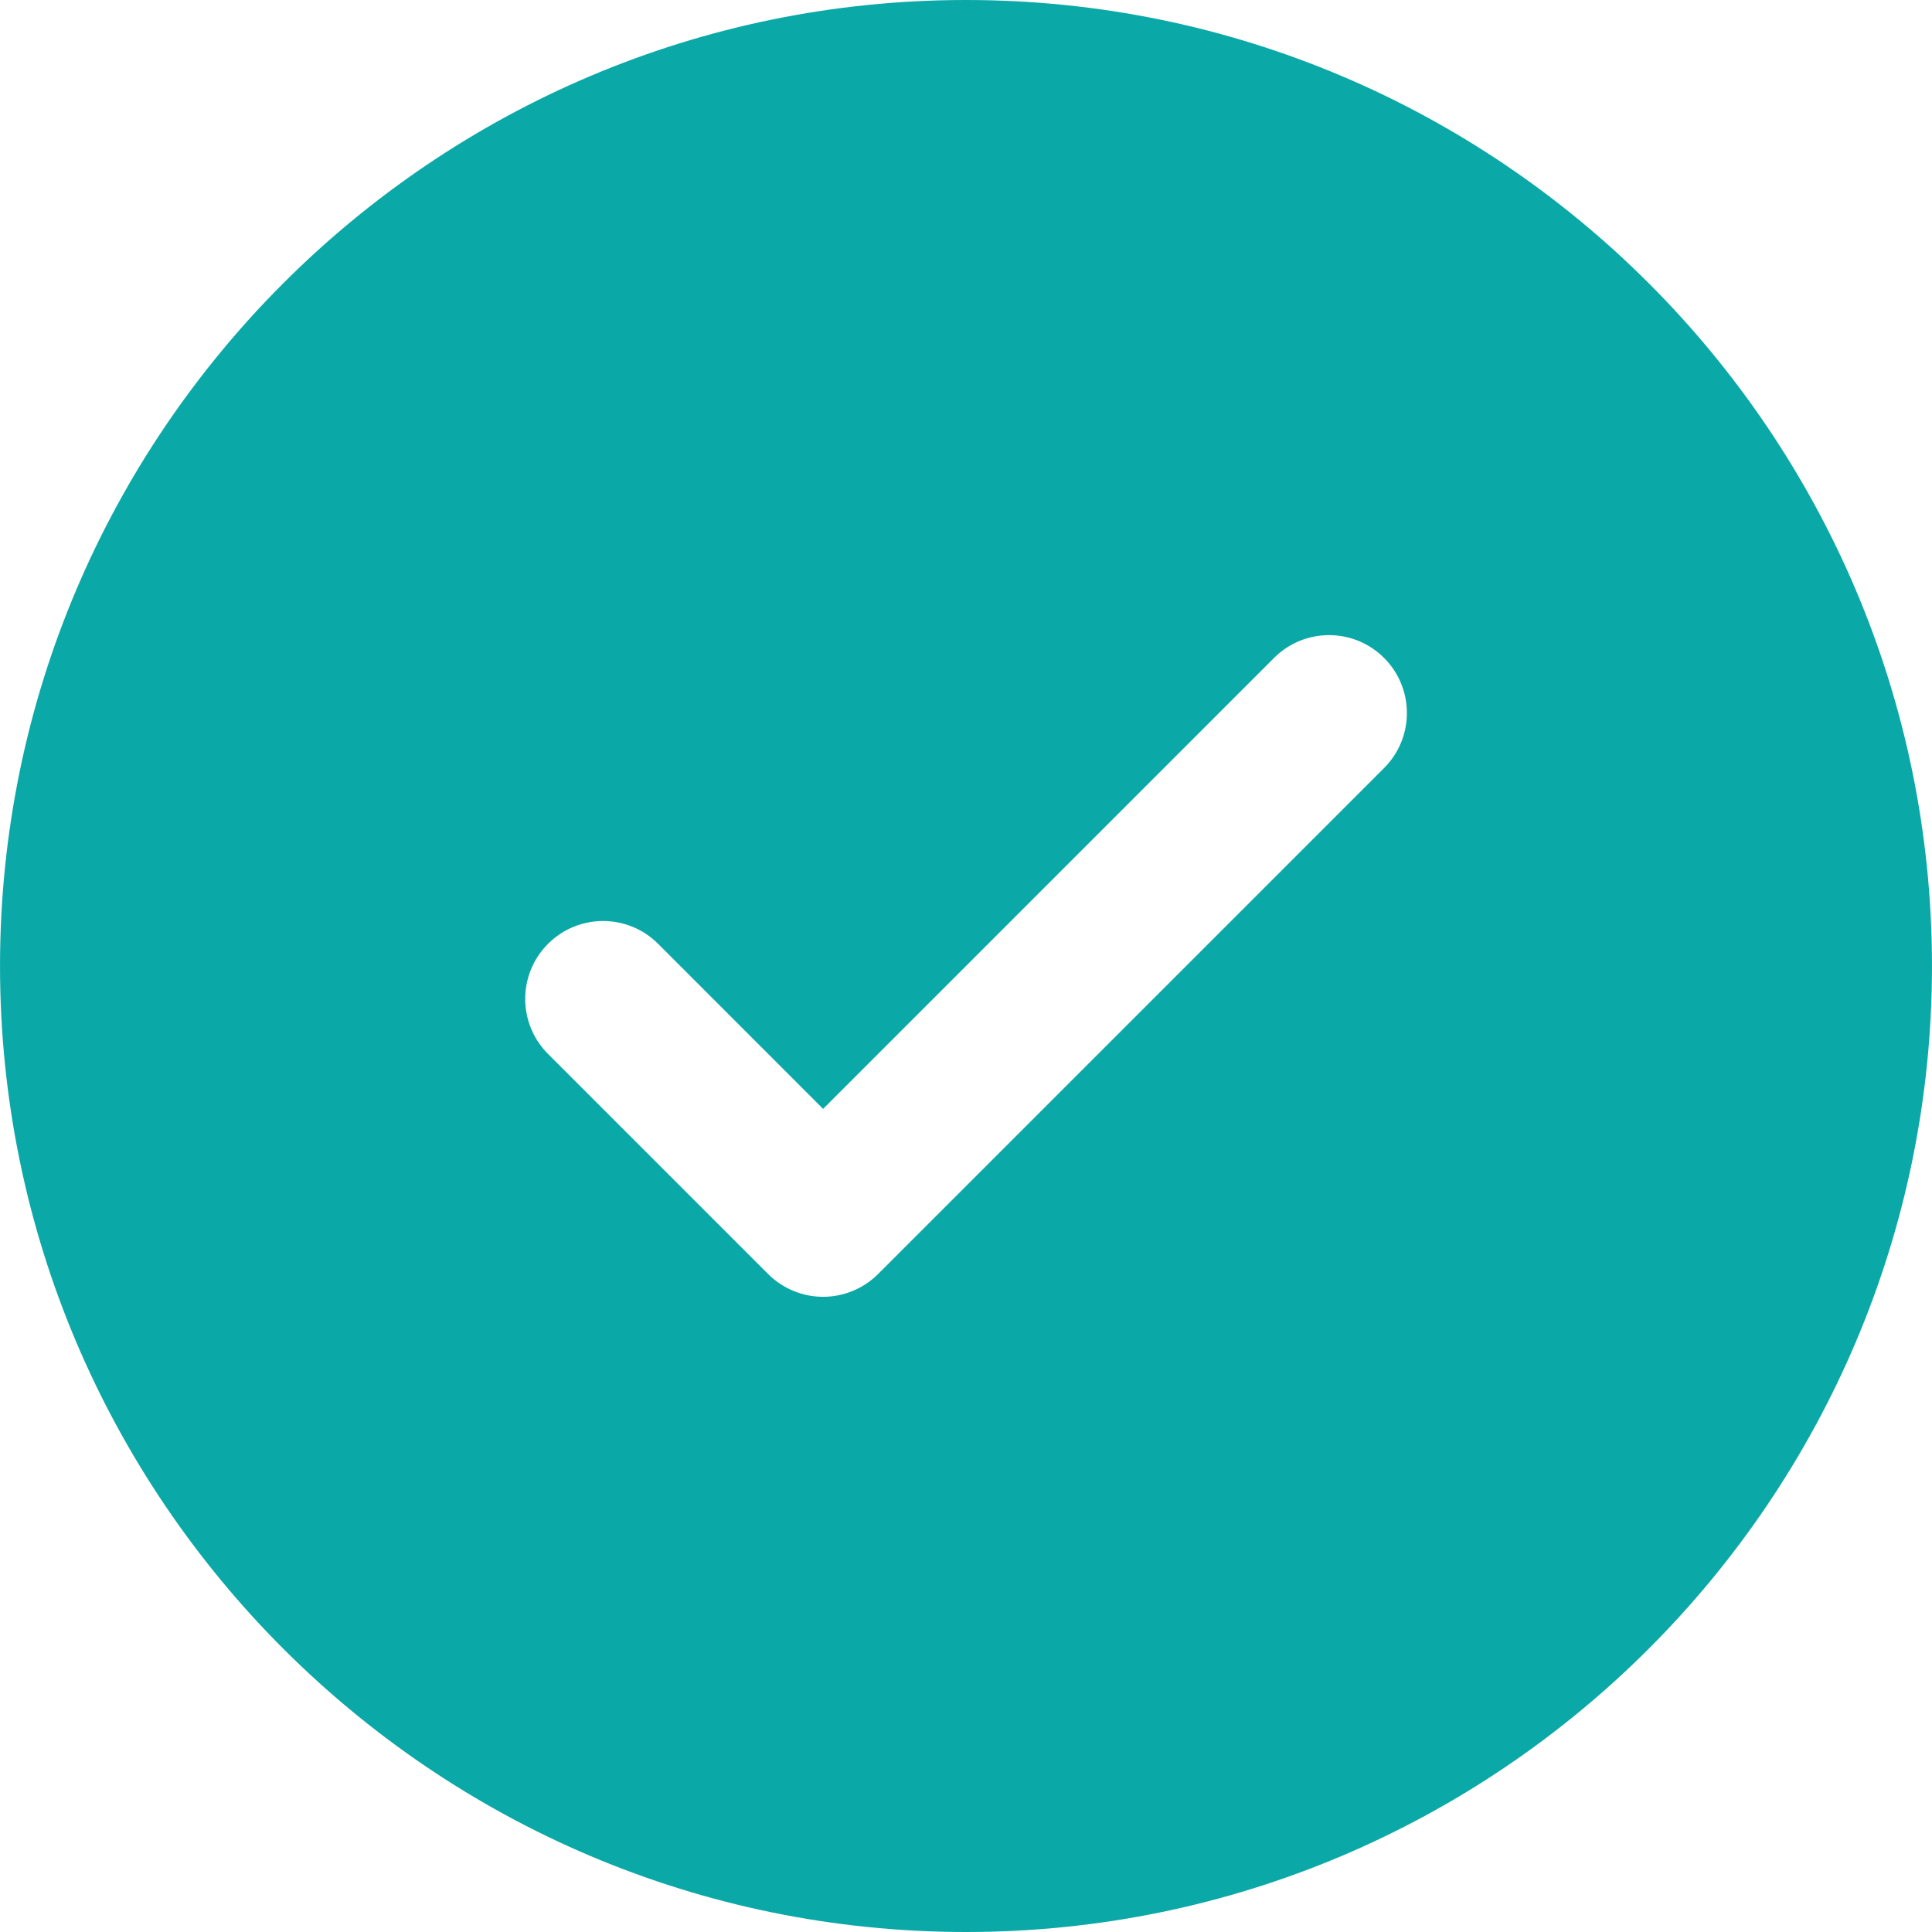
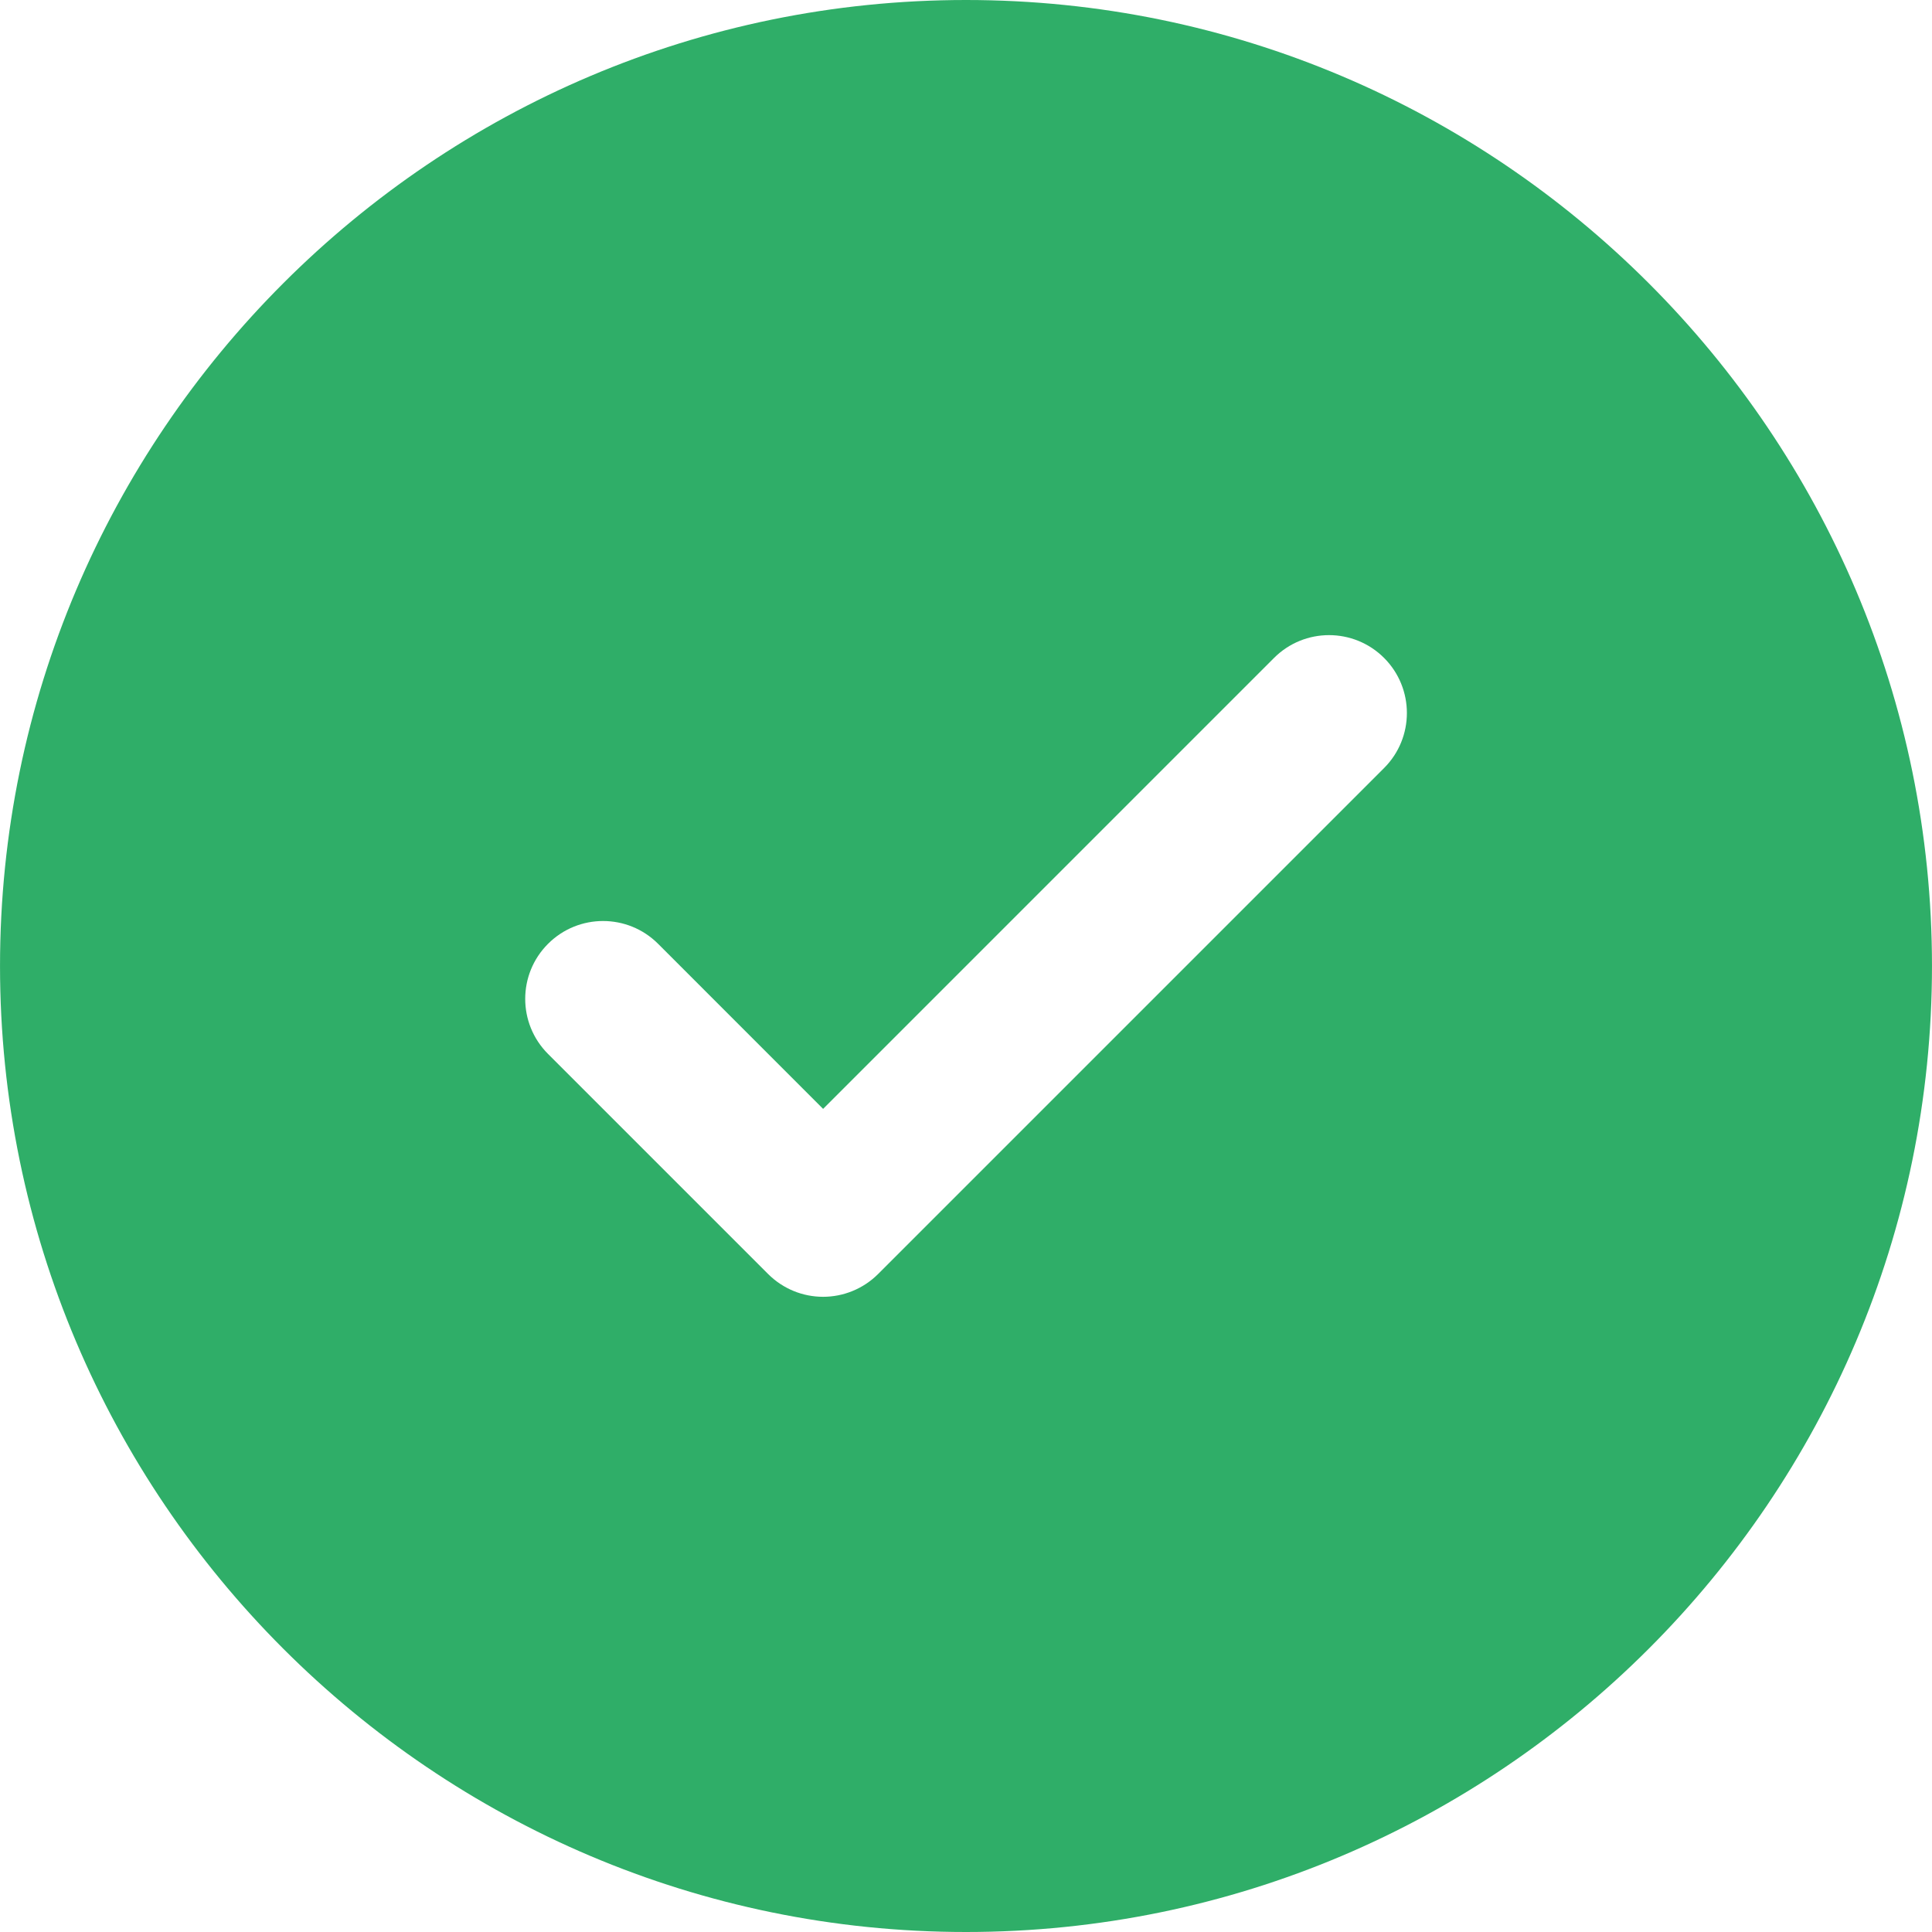
<svg xmlns="http://www.w3.org/2000/svg" version="1.1" id="Capa_1" x="0px" y="0px" width="342.508px" height="342.508px" viewBox="0 0 342.508 342.508" style="enable-background:new 0 0 342.508 342.508;" xml:space="preserve">
-   <path fill="#0aa8a7" d="M171.254,0C76.837,0,0.003,76.819,0.003,171.248c0,94.428,76.829,171.26,171.251,171.26   c94.438,0,171.251-76.826,171.251-171.26C342.505,76.819,265.697,0,171.254,0z M245.371,136.161l-89.69,89.69   c-2.693,2.69-6.242,4.048-9.758,4.048c-3.543,0-7.059-1.357-9.761-4.048l-39.007-39.007c-5.393-5.398-5.393-14.129,0-19.521   c5.392-5.392,14.123-5.392,19.516,0l29.252,29.262l79.944-79.948c5.381-5.386,14.111-5.386,19.504,0   C250.764,122.038,250.764,130.769,245.371,136.161z" />
+   <path fill="#2FAE68" d="M171.254,0C76.837,0,0.003,76.819,0.003,171.248c0,94.428,76.829,171.26,171.251,171.26   c94.438,0,171.251-76.826,171.251-171.26C342.505,76.819,265.697,0,171.254,0z M245.371,136.161l-89.69,89.69   c-2.693,2.69-6.242,4.048-9.758,4.048c-3.543,0-7.059-1.357-9.761-4.048l-39.007-39.007c-5.393-5.398-5.393-14.129,0-19.521   c5.392-5.392,14.123-5.392,19.516,0l29.252,29.262l79.944-79.948c5.381-5.386,14.111-5.386,19.504,0   C250.764,122.038,250.764,130.769,245.371,136.161z" />
</svg>
